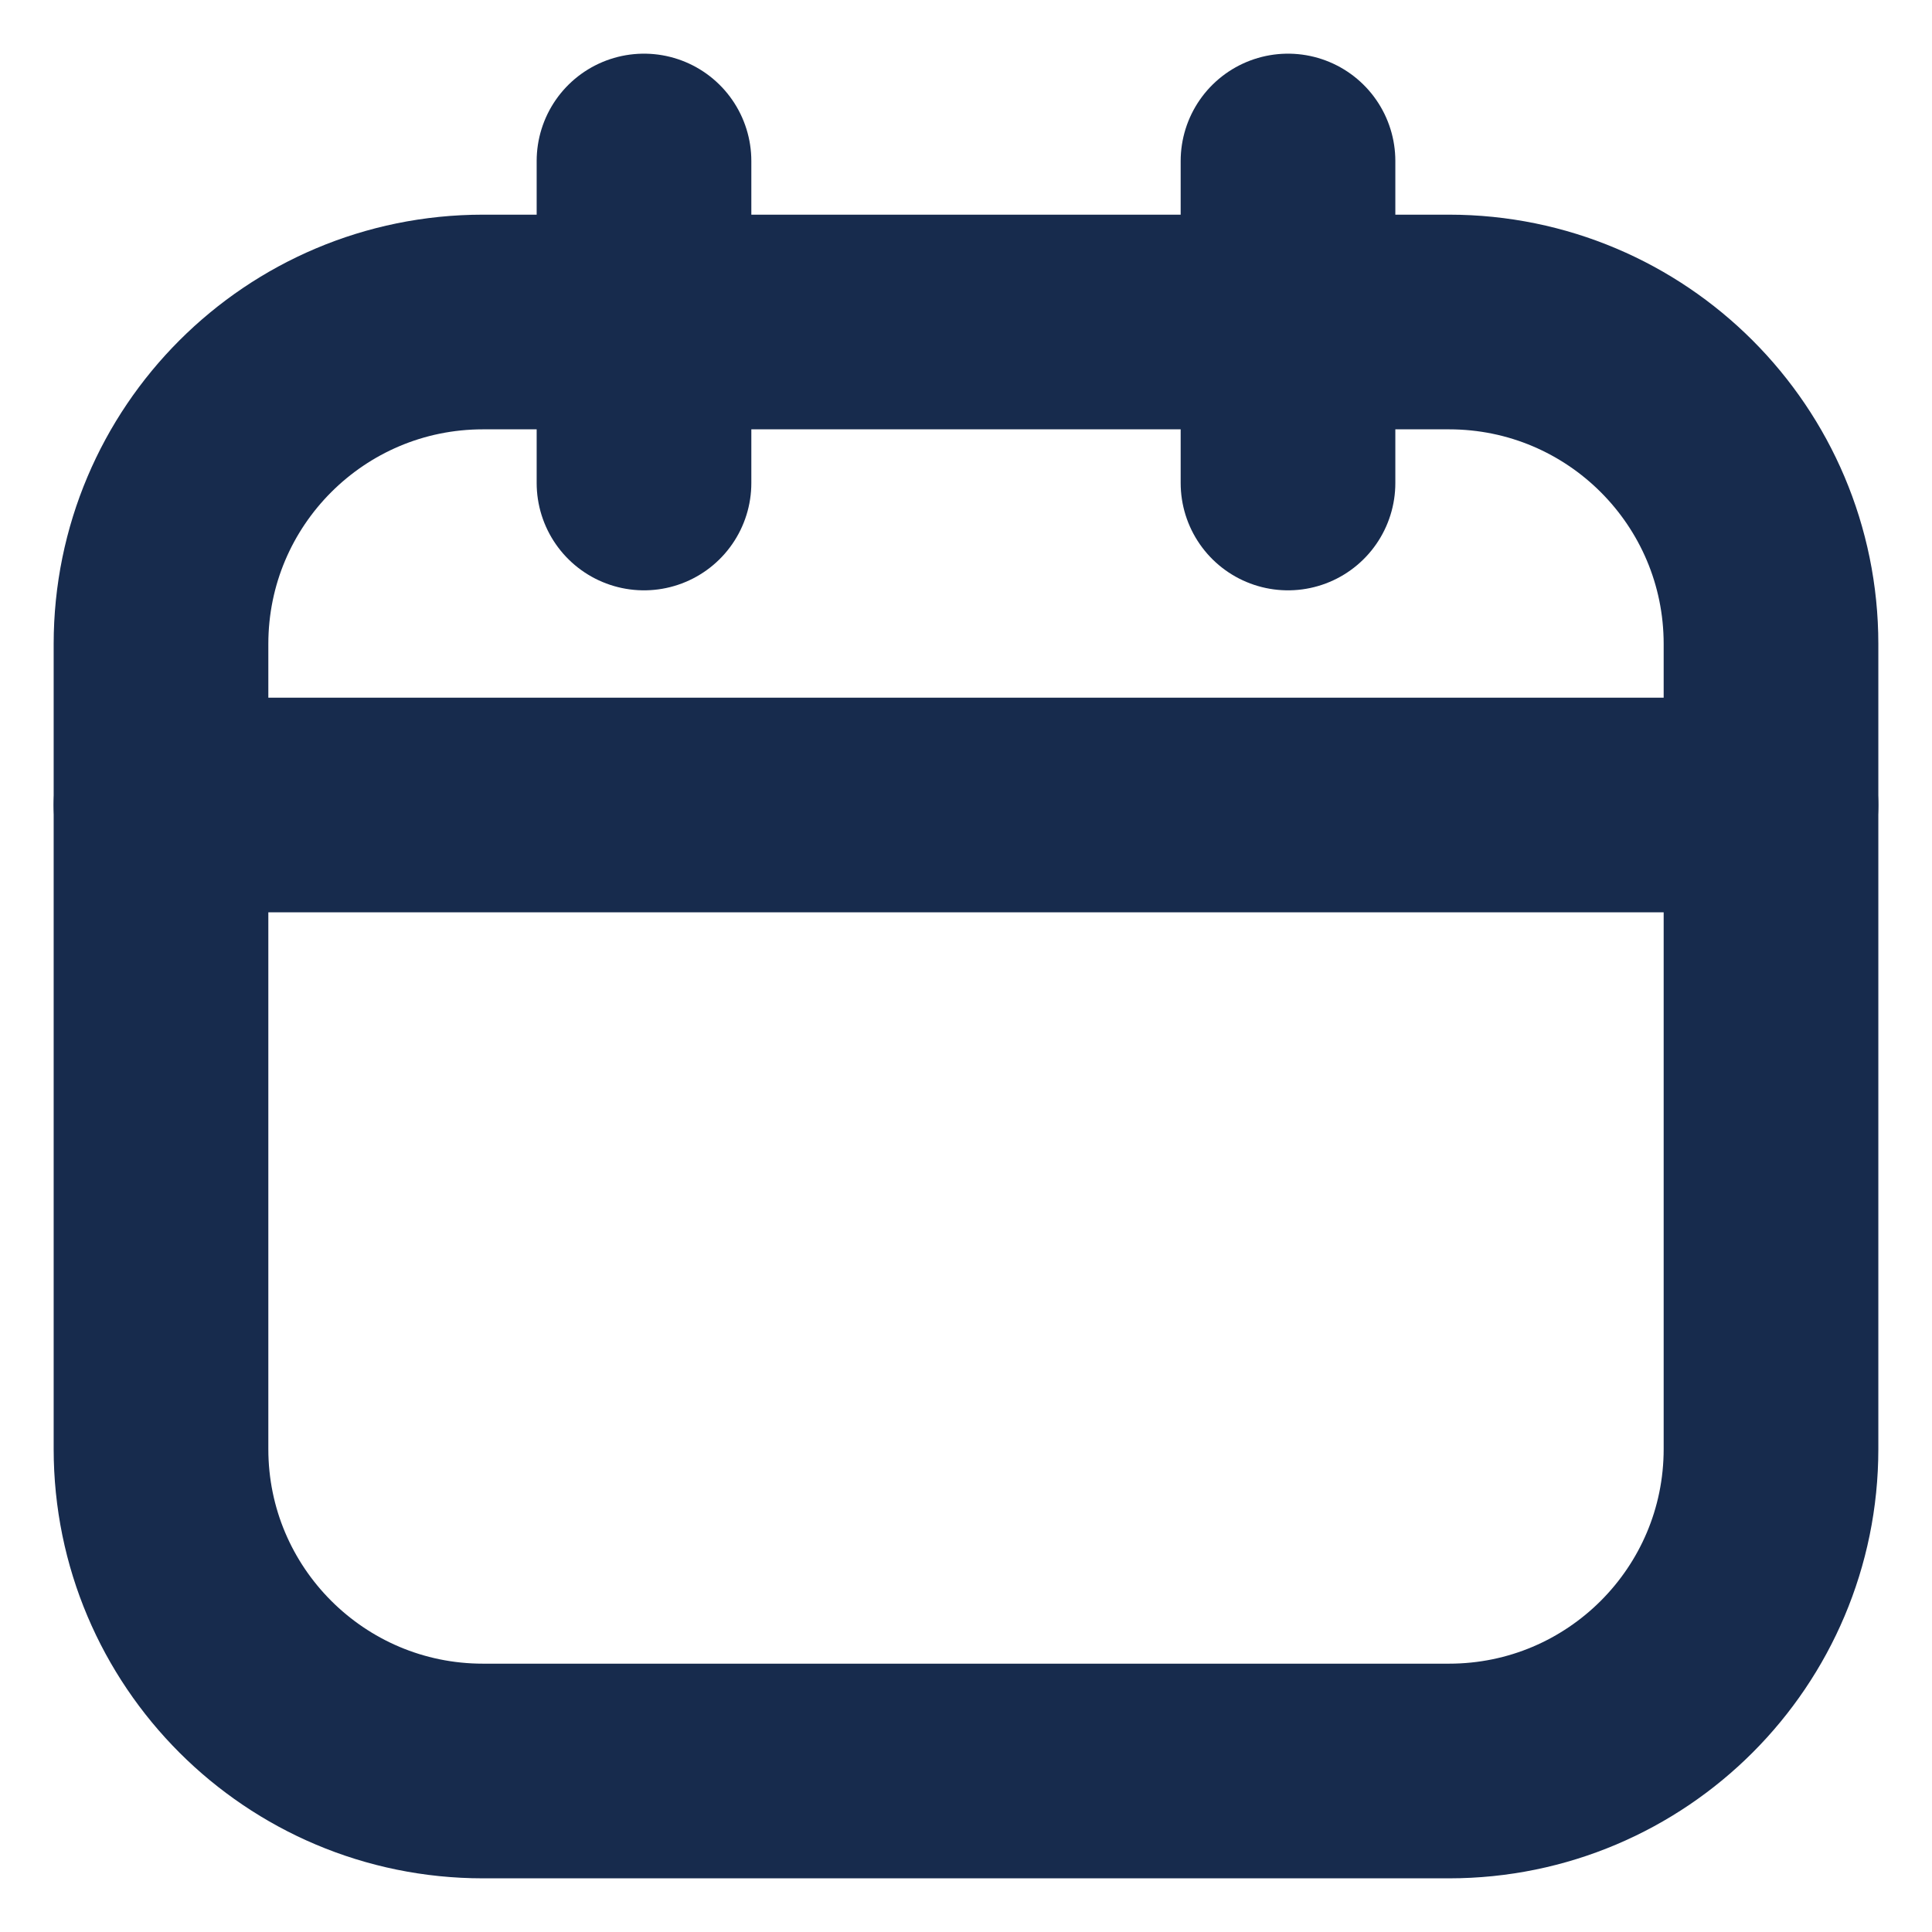
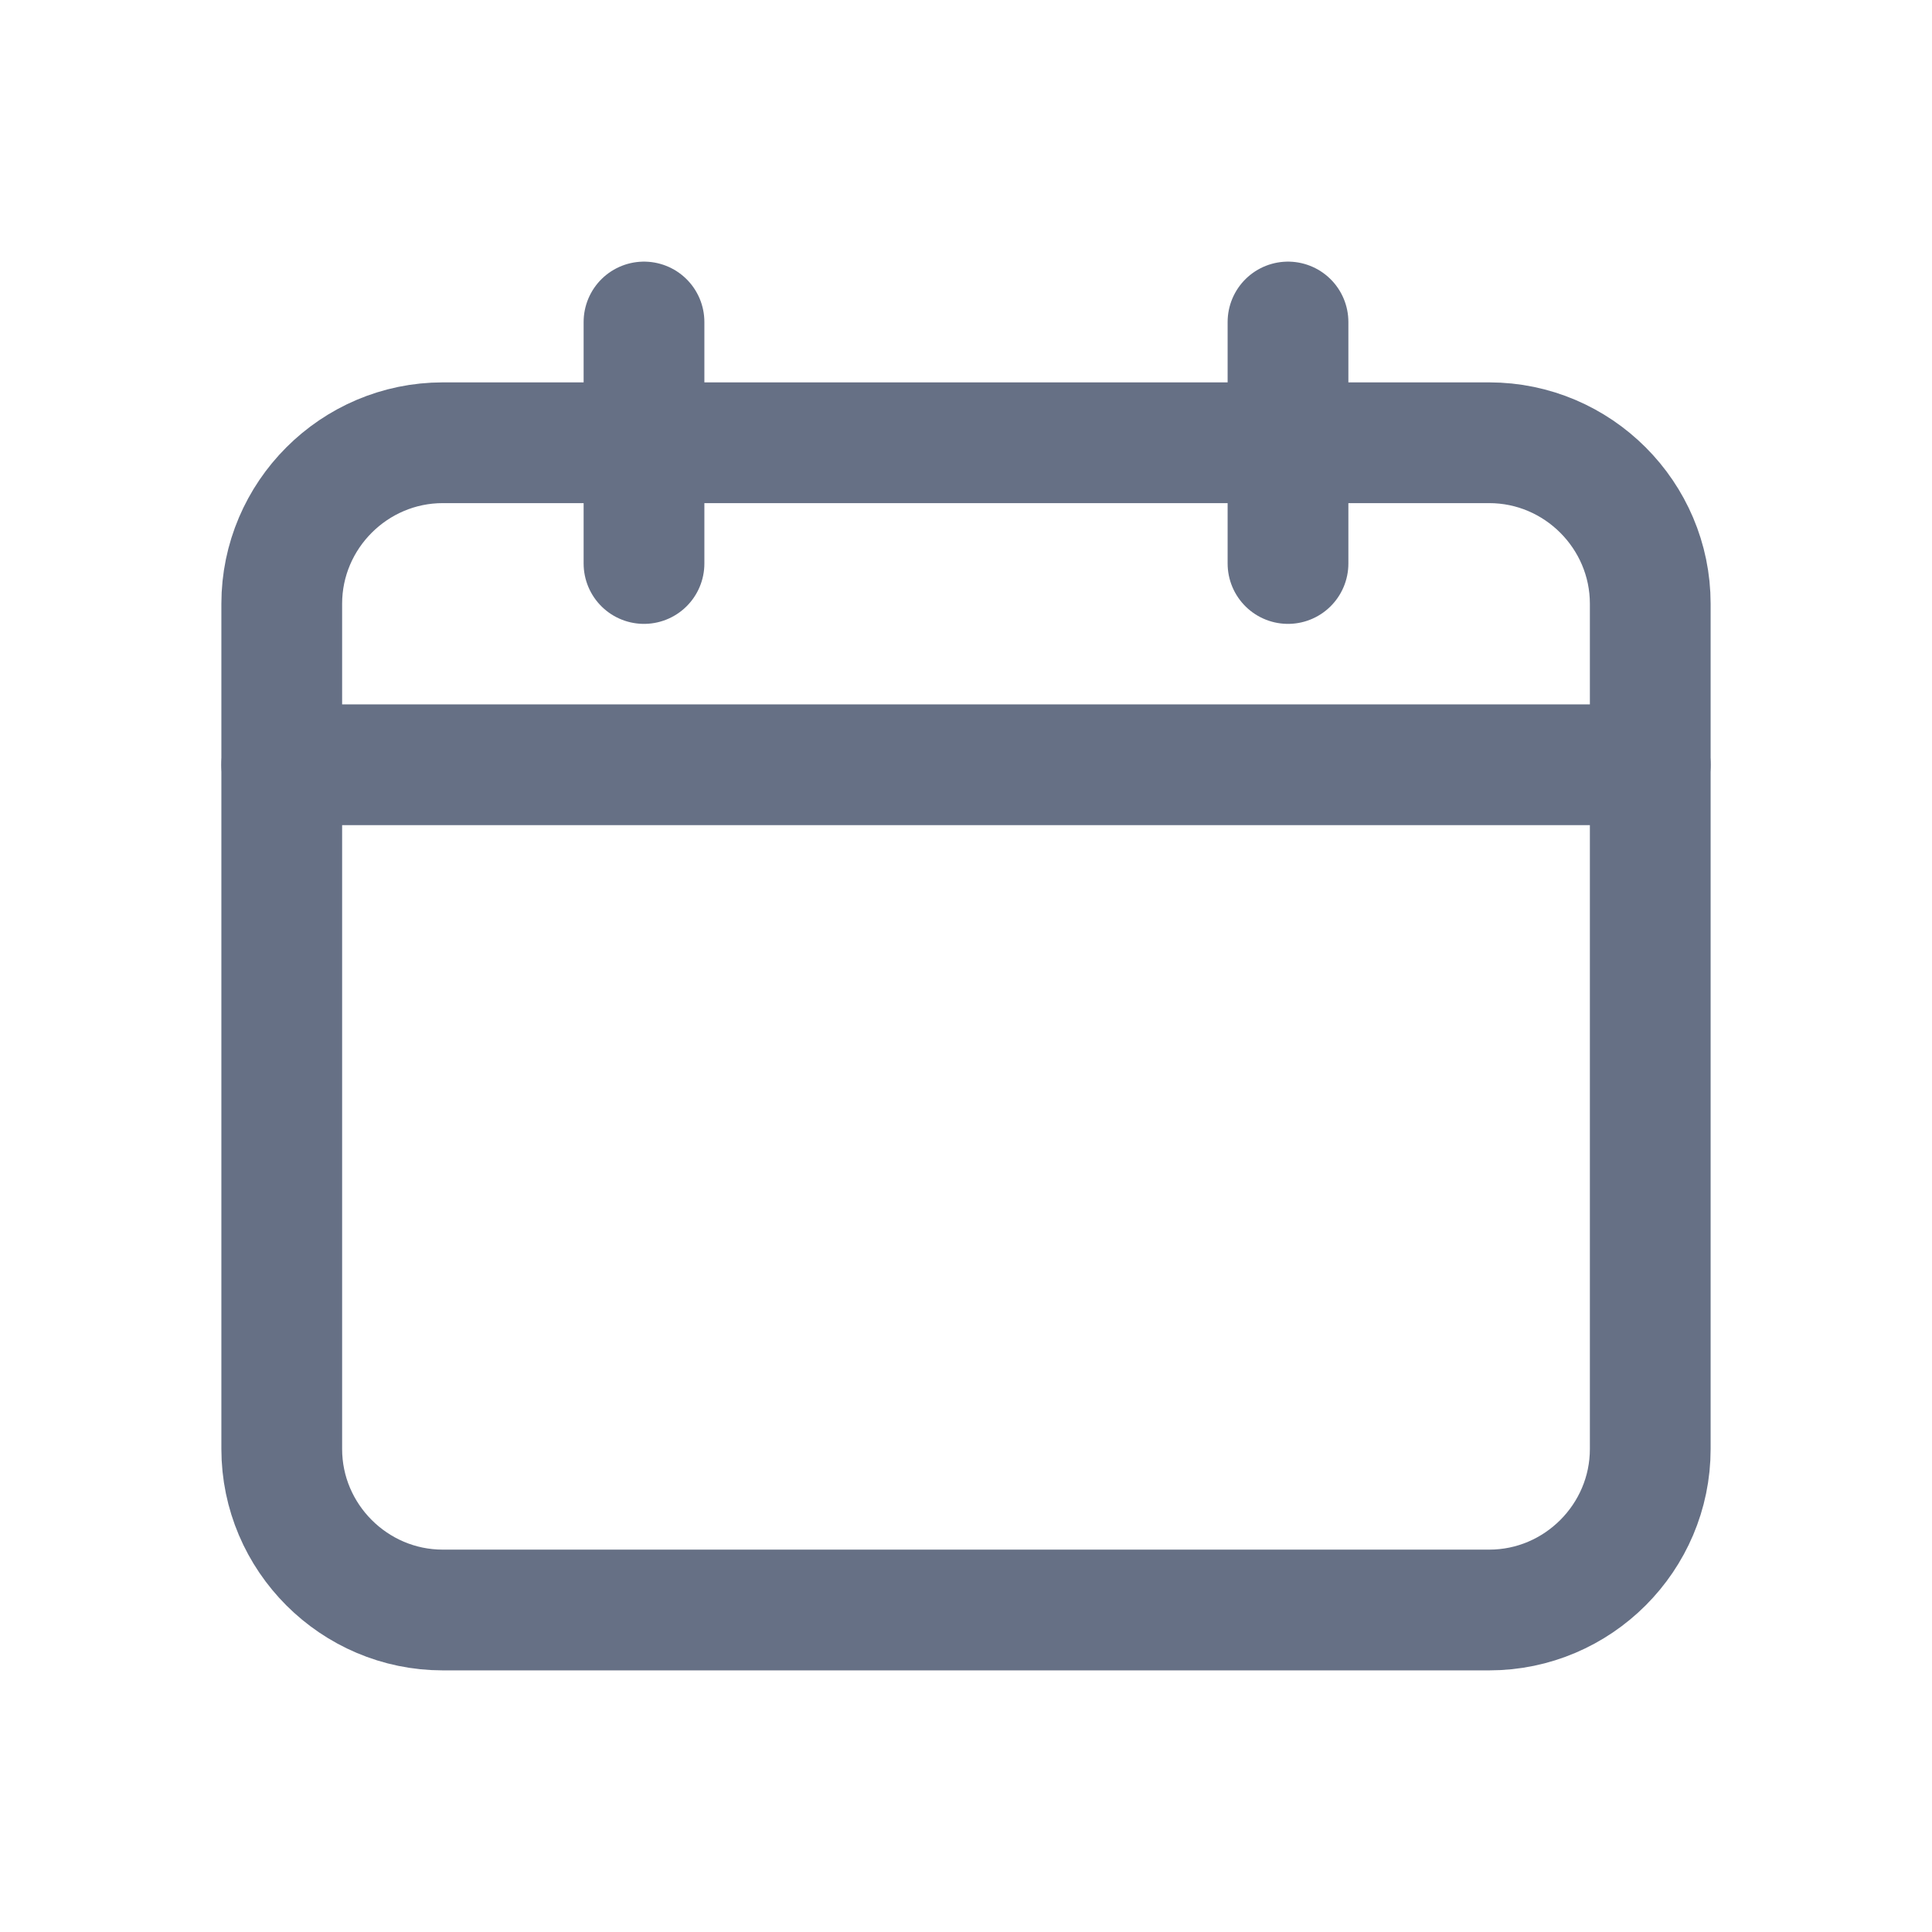
- <svg xmlns="http://www.w3.org/2000/svg" width="18" height="18" viewBox="0 0 18 18" fill="none">
-   <path d="M13.5 3H4.5C2.843 3 1.5 4.343 1.5 6V13.5C1.5 15.157 2.843 16.5 4.5 16.5H13.5C15.157 16.5 16.5 15.157 16.5 13.5V6C16.5 4.343 15.157 3 13.5 3Z" stroke="#172B4D" stroke-width="2" stroke-linecap="round" stroke-linejoin="round" />
-   <path d="M6 1.5V4.5M12 1.5V4.5M1.5 7.5H16.5" stroke="#172B4D" stroke-width="2" stroke-linecap="round" stroke-linejoin="round" />
+ <svg xmlns="http://www.w3.org/2000/svg" width="24" height="24" viewBox="0 0 24 24" fill="none">
+   <path d="M18.5 5.5H5.5C4.4 5.5 3.5 6.4 3.5 7.5V18C3.5 19.1 4.4 20 5.5 20H18.5C19.6 20 20.5 19.1 20.5 18V7.5C20.5 6.4 19.6 5.5 18.5 5.5Z" stroke="#667085" stroke-width="1.5" stroke-linecap="round" stroke-linejoin="round" />
+   <path d="M8 4V7M16 4V7M3.5 9.5H20.5" stroke="#667085" stroke-width="1.5" stroke-linecap="round" stroke-linejoin="round" />
</svg>
